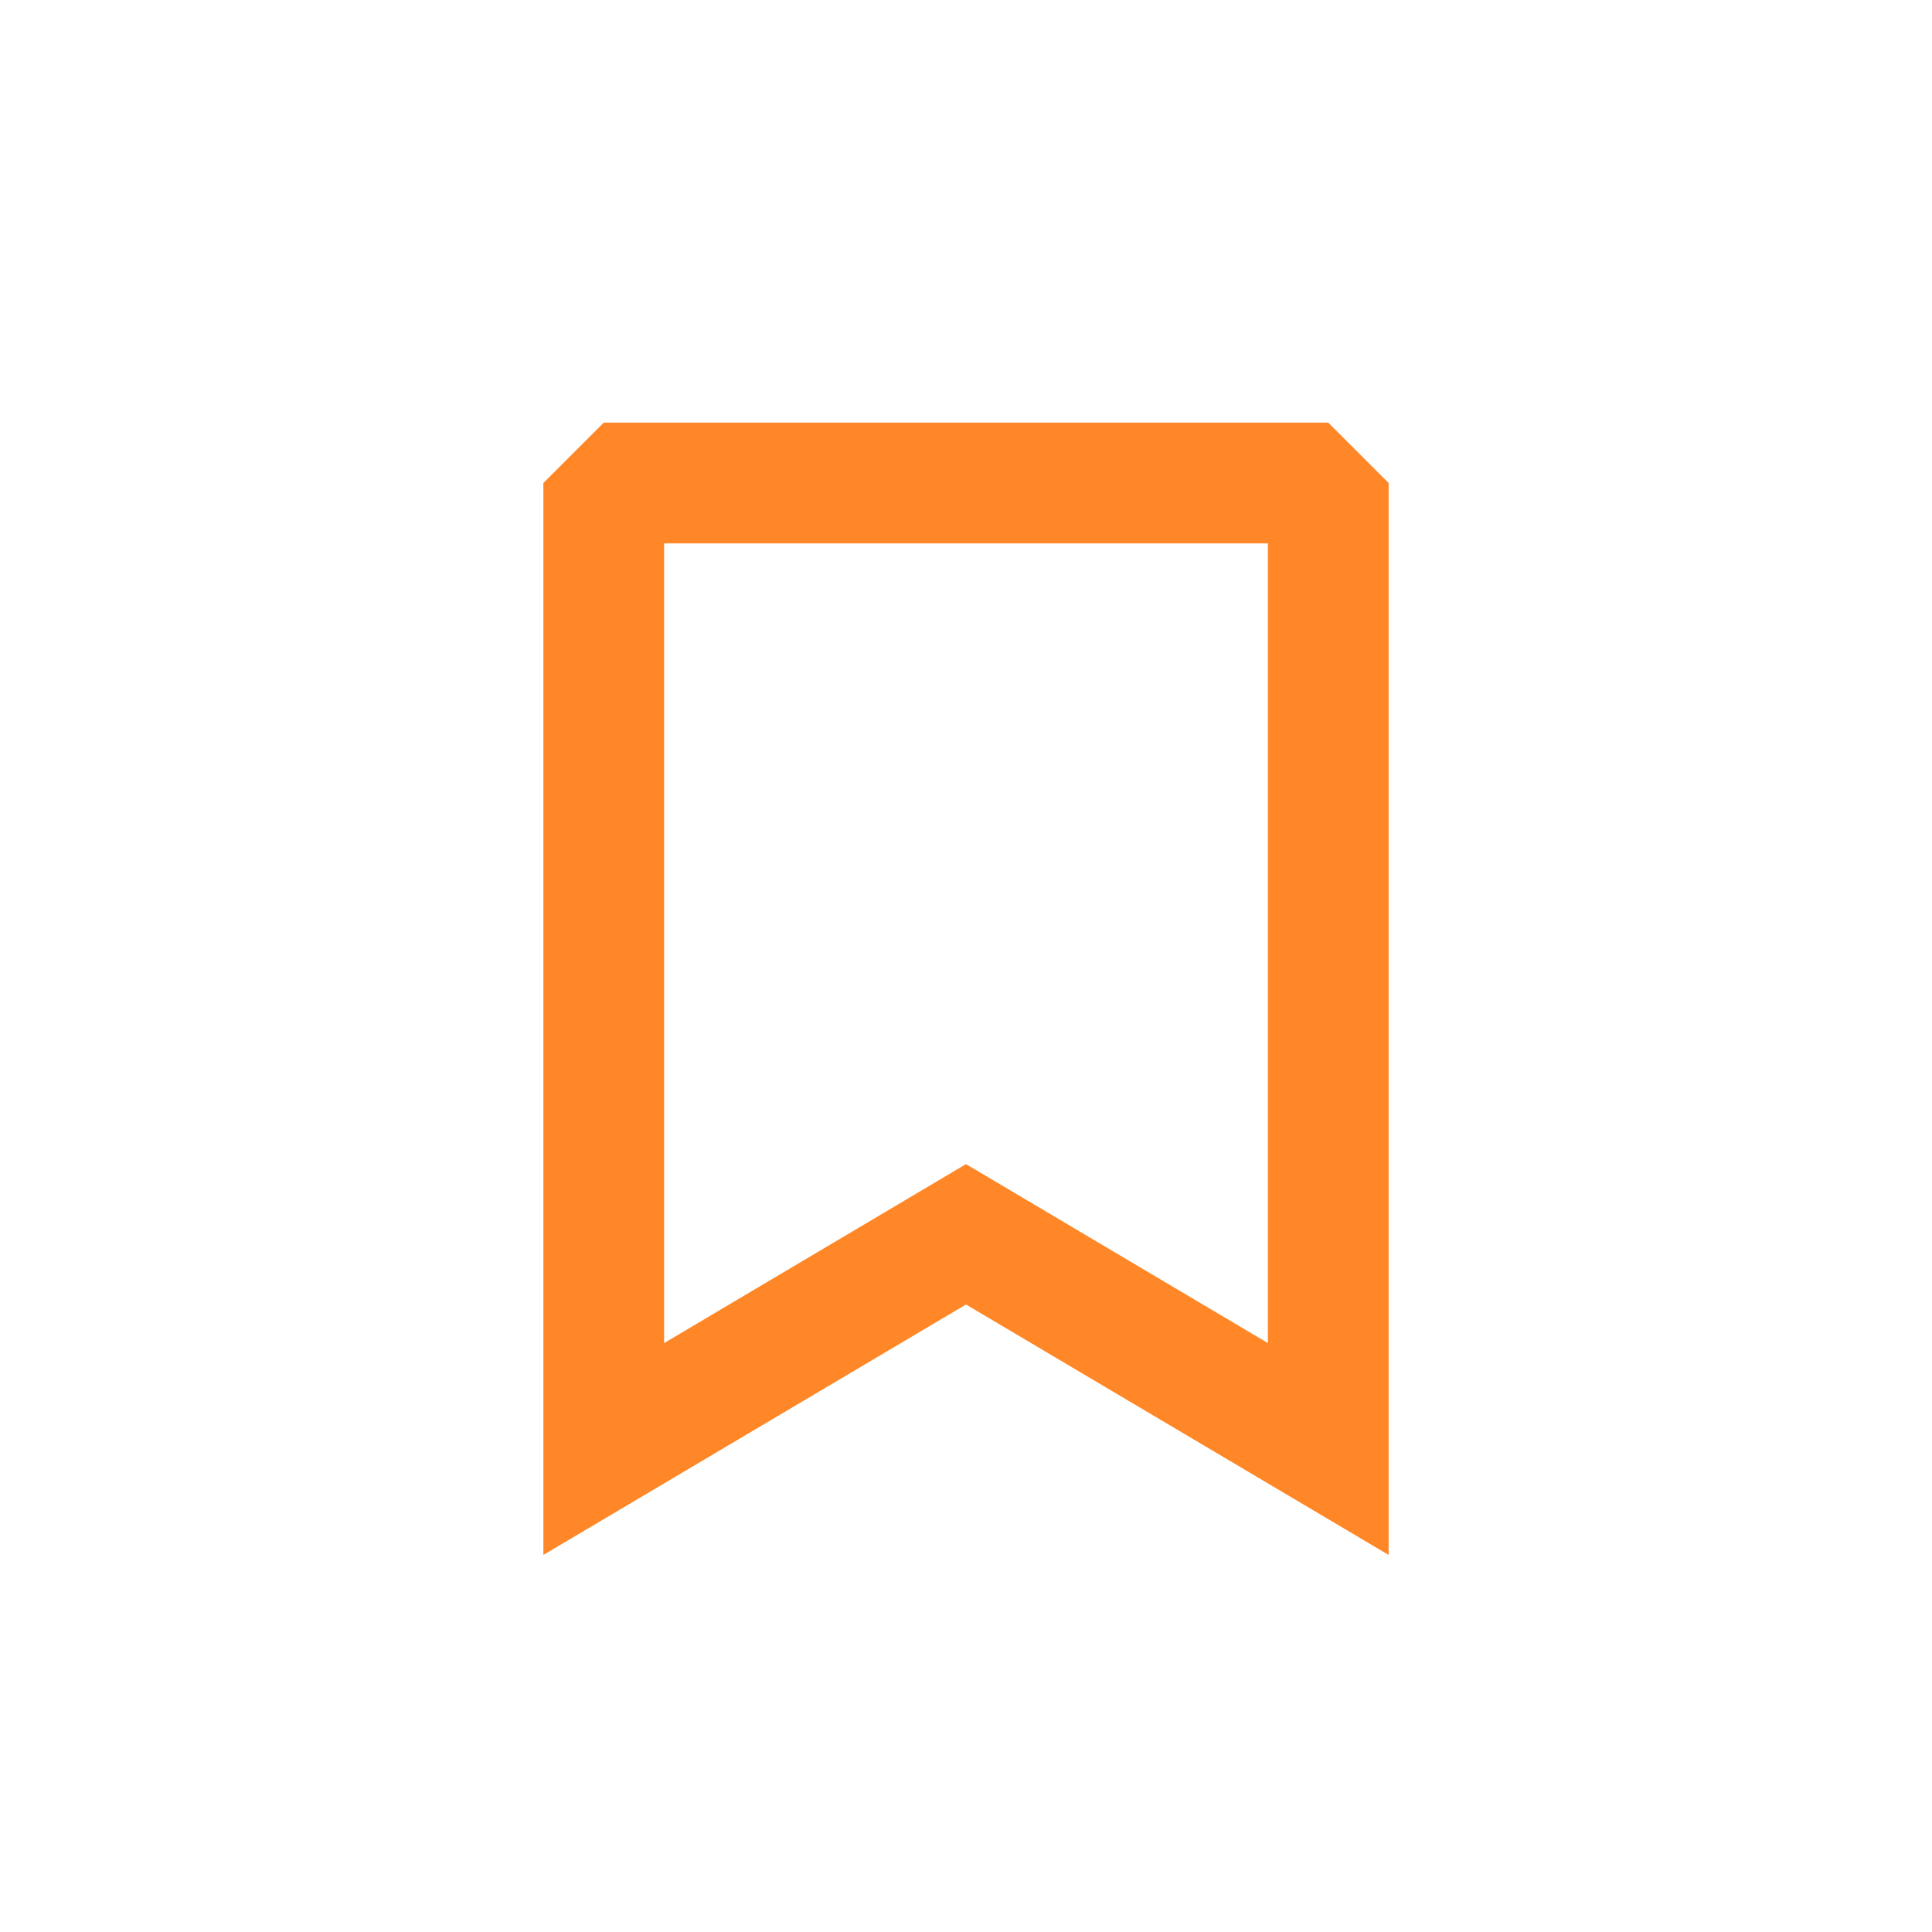
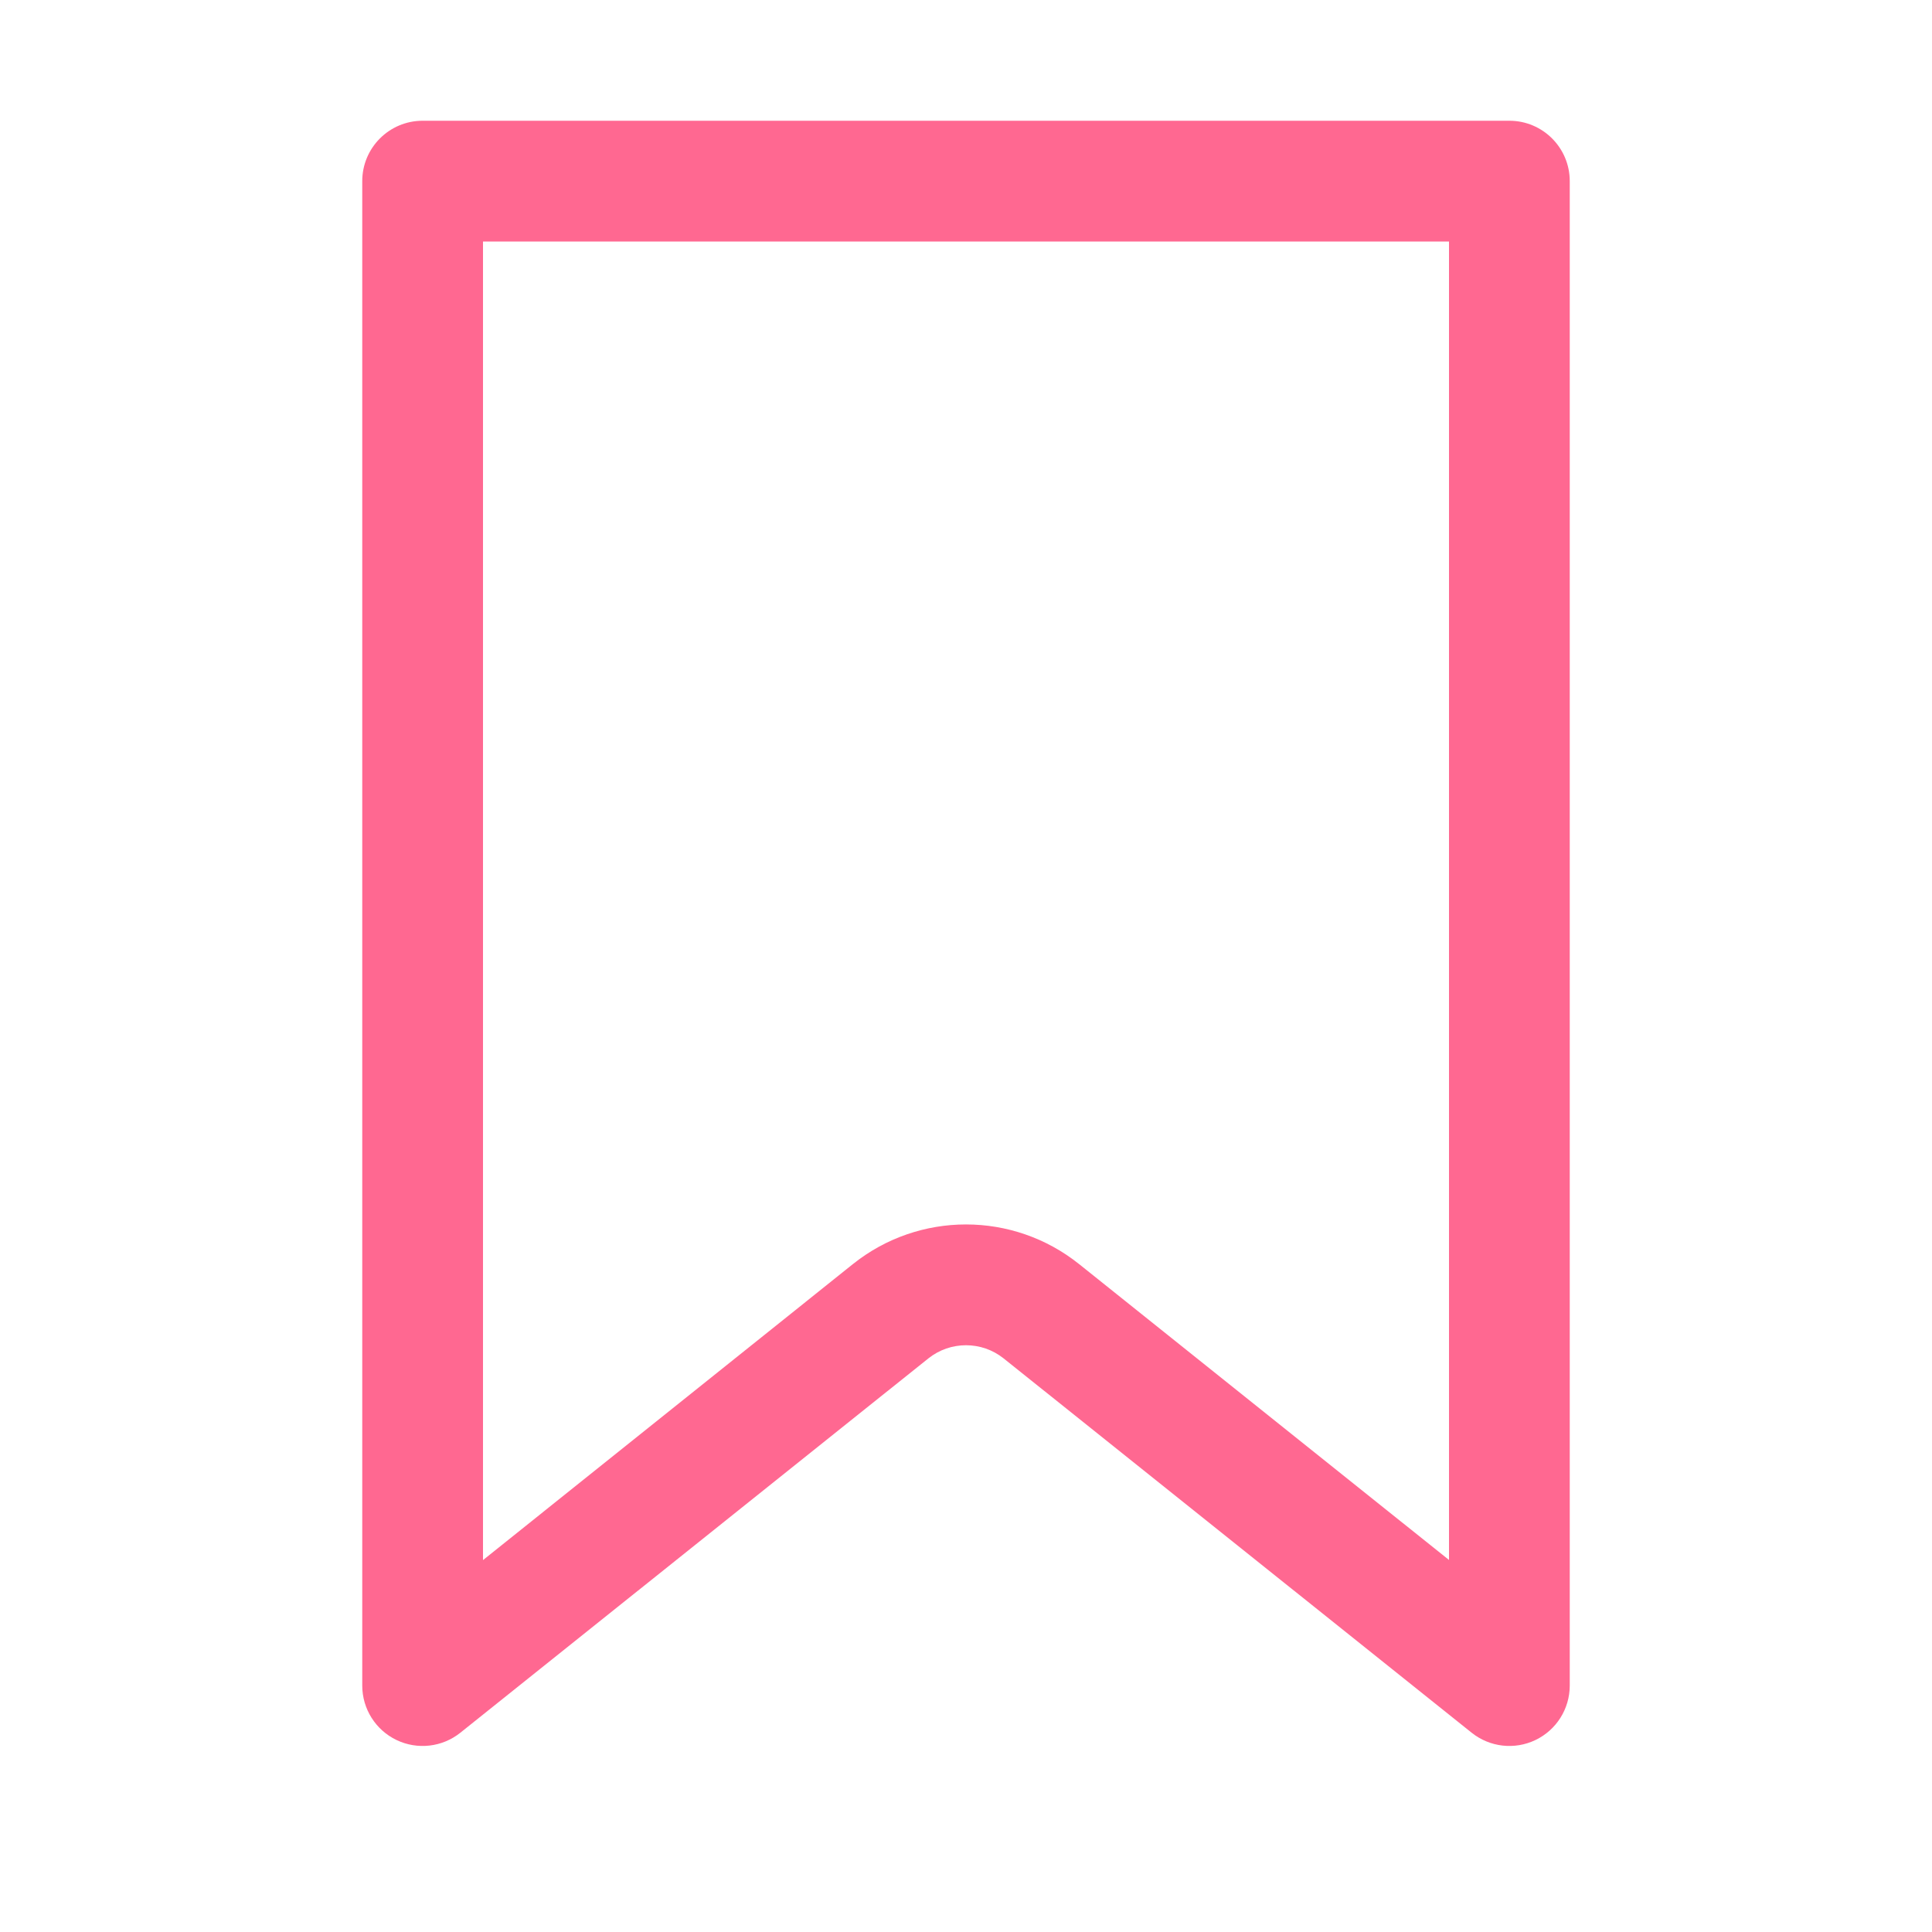
- <svg xmlns="http://www.w3.org/2000/svg" width="800px" height="800px" viewBox="0 0 24 24" fill="none">
+ <svg xmlns="http://www.w3.org/2000/svg" width="800px" height="800px" viewBox="0 0 1024 1024" class="icon" fill="#000000">
  <g id="SVGRepo_bgCarrier" stroke-width="0" />
  <g id="SVGRepo_tracerCarrier" stroke-linecap="round" stroke-linejoin="round" />
  <g id="SVGRepo_iconCarrier">
-     <path fill-rule="evenodd" clip-rule="evenodd" d="M6.75 6L7.5 5.25H16.5L17.25 6V19.316L12 16.205L6.75 19.316V6ZM8.25 6.75V16.684L12 14.461L15.75 16.684V6.75H8.25Z" fill="#FF8727" />
+     <path fill="#FF6891" d="M256 128v698.88l196.032-156.864a96 96 0 01119.936 0L768 826.816V128H256zm-32-64h576a32 32 0 0132 32v797.44a32 32 0 01-51.968 24.96L531.968 720a32 32 0 00-39.936 0L243.968 918.4A32 32 0 01192 893.44V96a32 32 0 0132-32z" />
  </g>
</svg>
